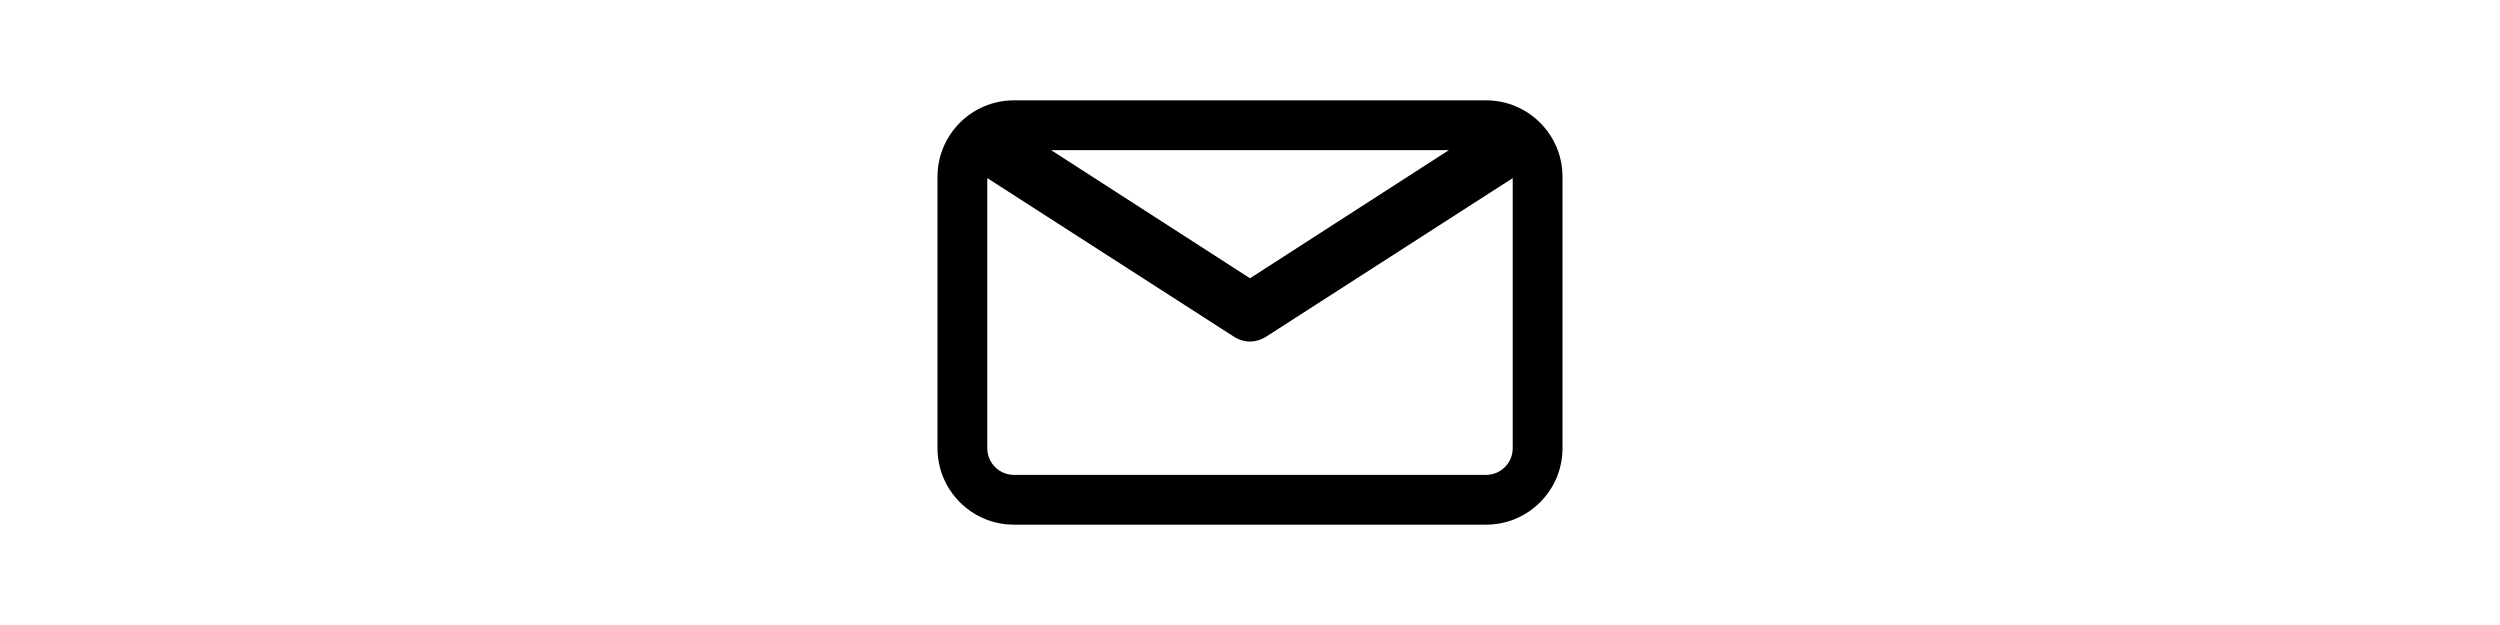
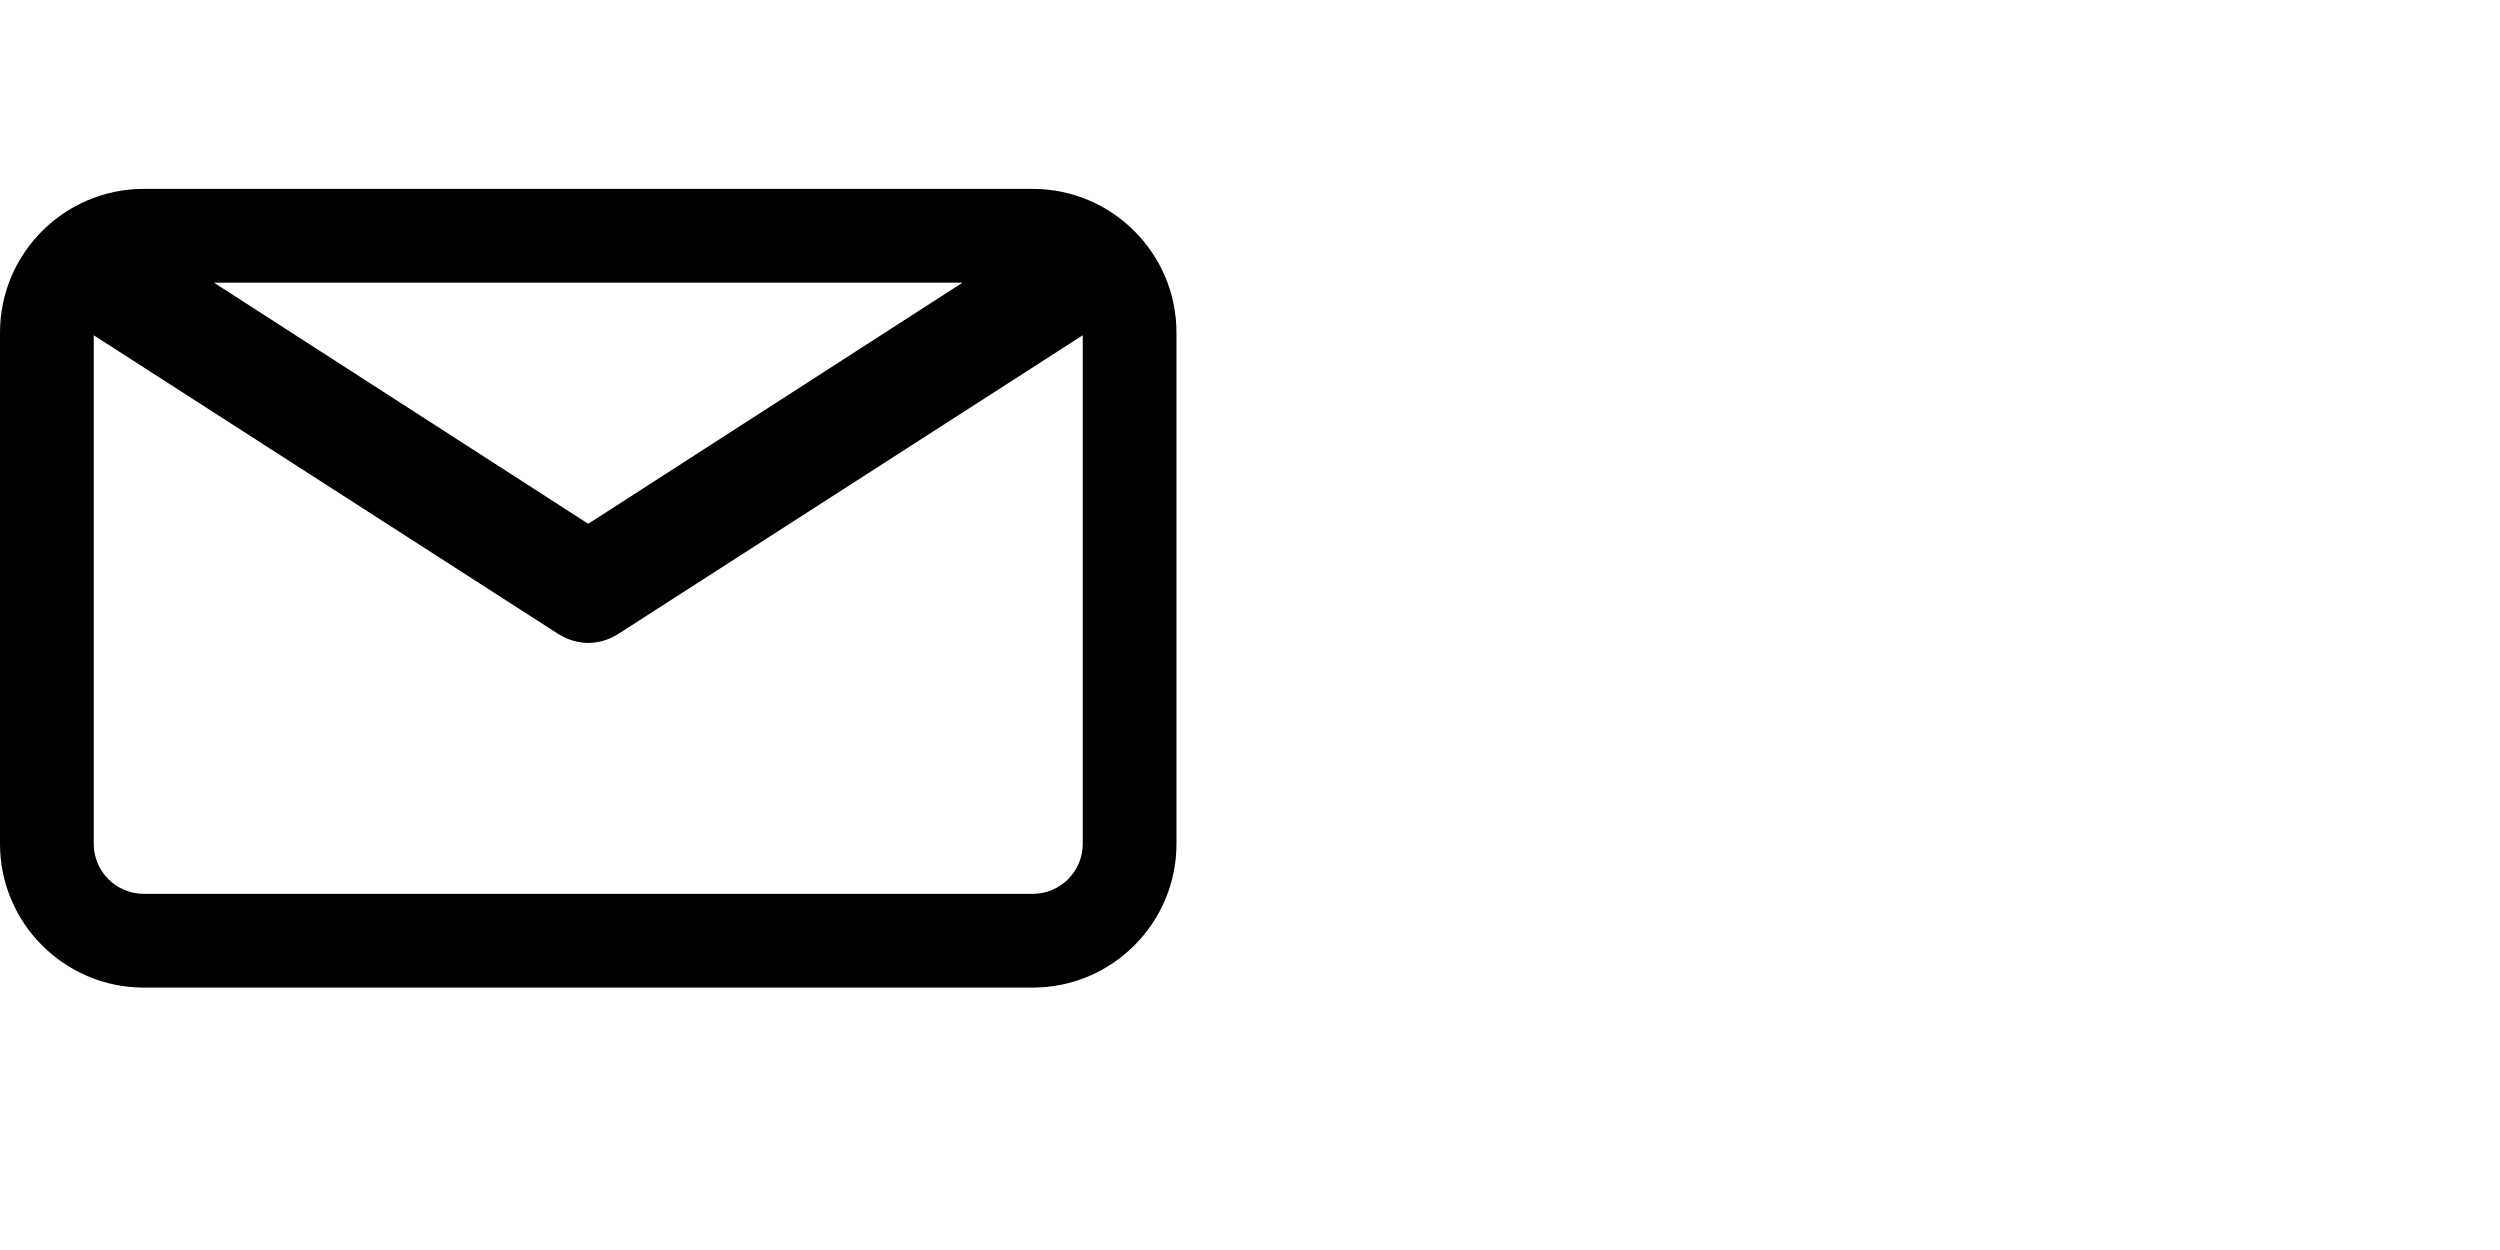
- <svg xmlns="http://www.w3.org/2000/svg" fill="#000000" height="200px" width="800px" version="1.1" id="Capa_1" viewBox="0 0 75.294 75.294" xml:space="preserve">
+ <svg xmlns="http://www.w3.org/2000/svg" fill="#000000" height="80" width="160" version="1.1" id="Capa_1" xml:space="preserve">
  <g>
    <path d="M66.097,12.089h-56.9C4.126,12.089,0,16.215,0,21.286v32.722c0,5.071,4.126,9.197,9.197,9.197h56.9   c5.071,0,9.197-4.126,9.197-9.197V21.287C75.295,16.215,71.169,12.089,66.097,12.089z M61.603,18.089L37.647,33.523L13.691,18.089   H61.603z M66.097,57.206h-56.9C7.434,57.206,6,55.771,6,54.009V21.457l29.796,19.16c0.04,0.025,0.083,0.042,0.124,0.065   c0.043,0.024,0.087,0.047,0.131,0.069c0.231,0.119,0.469,0.215,0.712,0.278c0.025,0.007,0.05,0.01,0.075,0.016   c0.267,0.063,0.537,0.102,0.807,0.102c0.001,0,0.002,0,0.002,0c0.002,0,0.003,0,0.004,0c0.27,0,0.54-0.038,0.807-0.102   c0.025-0.006,0.05-0.009,0.075-0.016c0.243-0.063,0.48-0.159,0.712-0.278c0.044-0.022,0.088-0.045,0.131-0.069   c0.041-0.023,0.084-0.04,0.124-0.065l29.796-19.16v32.551C69.295,55.771,67.86,57.206,66.097,57.206z" />
  </g>
</svg>
